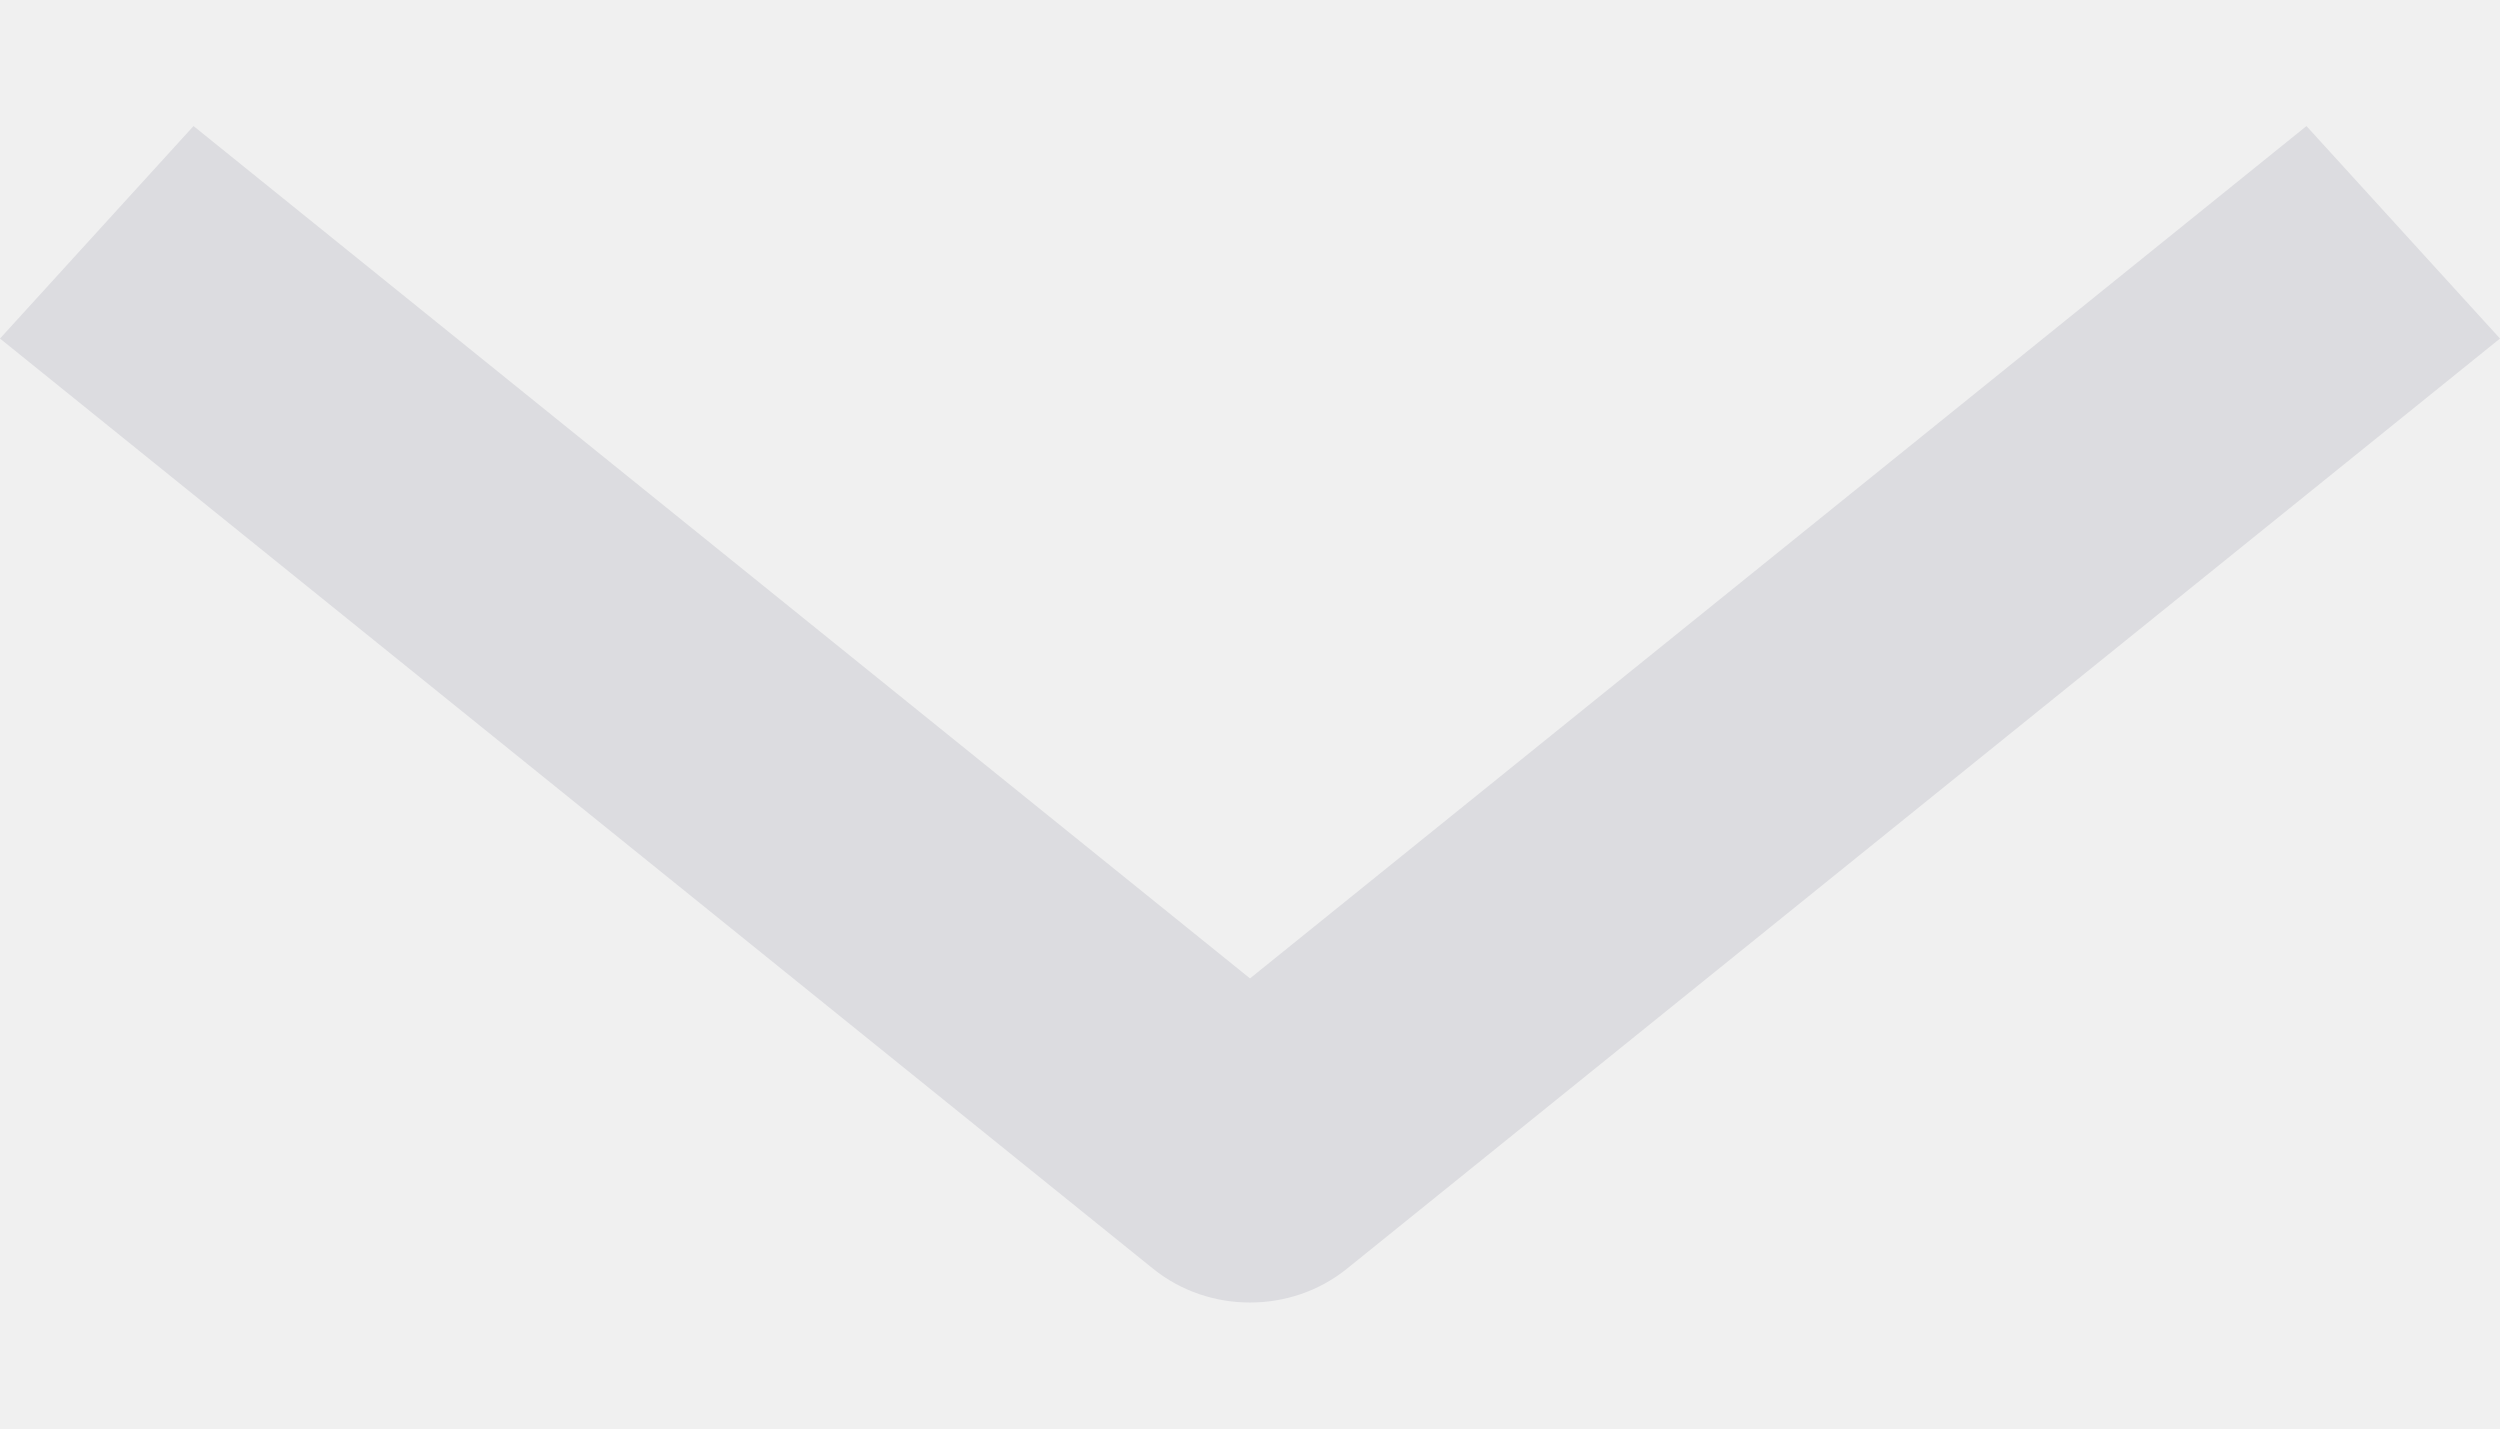
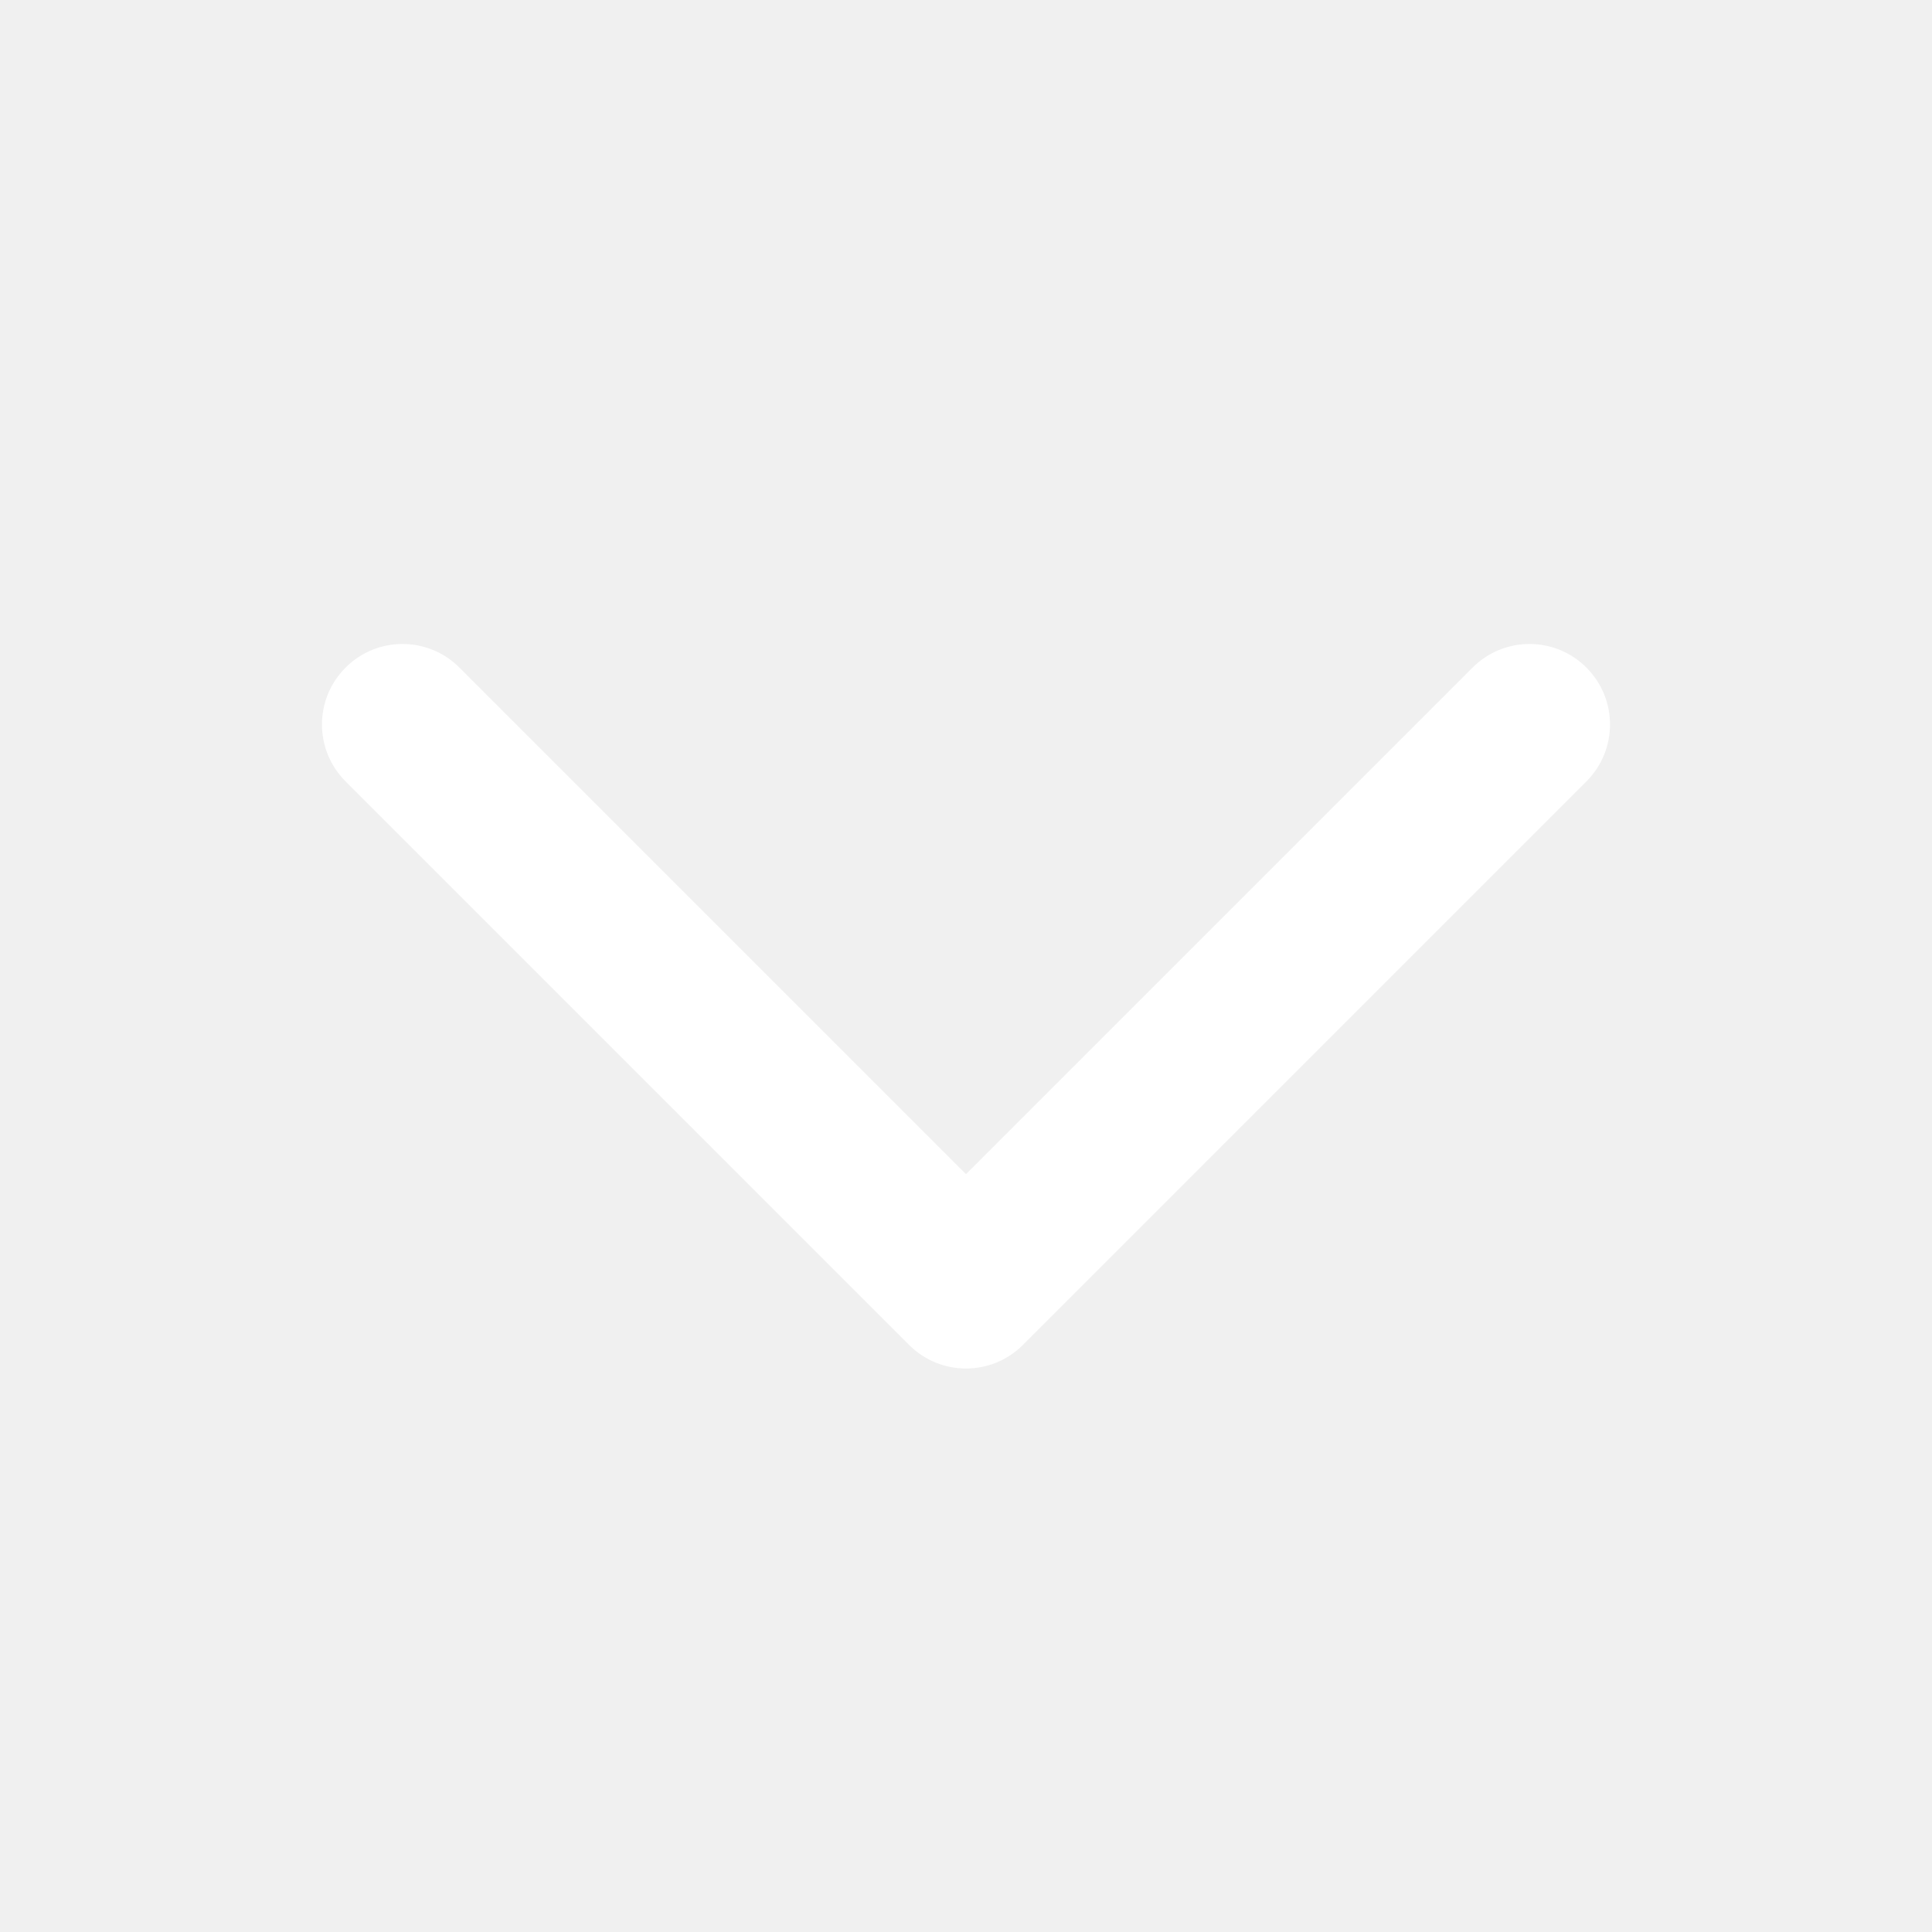
- <svg xmlns="http://www.w3.org/2000/svg" width="21px" height="12px" viewBox="0 0 17 8" version="1.1" aria-hidden="true">
-   <defs />
-   <g id="Styleguide" stroke="none" stroke-width="1" fill="none" fill-rule="evenodd">
-     <g id="Header" transform="translate(-212, -2080)" fill-rule="nonzero" fill="#DCDCE0">
-       <path d="M220.5,2088 C220.266,2088 220.032,2087.924 219.842,2087.771 L212,2081.445 L213.316,2080 L220.5,2085.796 L227.684,2080 L229,2081.445 L221.158,2087.771 C220.968,2087.924 220.734,2088 220.5,2088 Z" id="icon-arrow-down" />
-     </g>
-   </g>
+ <svg xmlns="http://www.w3.org/2000/svg" width="24" height="24" viewBox="0 0 24 24" fill="none">
+   <path fill-rule="evenodd" clip-rule="evenodd" d="M4.293 8.293C4.683 7.902 5.317 7.902 5.707 8.293L12 14.586L18.293 8.293C18.683 7.902 19.317 7.902 19.707 8.293C20.098 8.683 20.098 9.317 19.707 9.707L12.707 16.707C12.317 17.098 11.683 17.098 11.293 16.707L4.293 9.707C3.902 9.317 3.902 8.683 4.293 8.293Z" fill="white" />
</svg>
